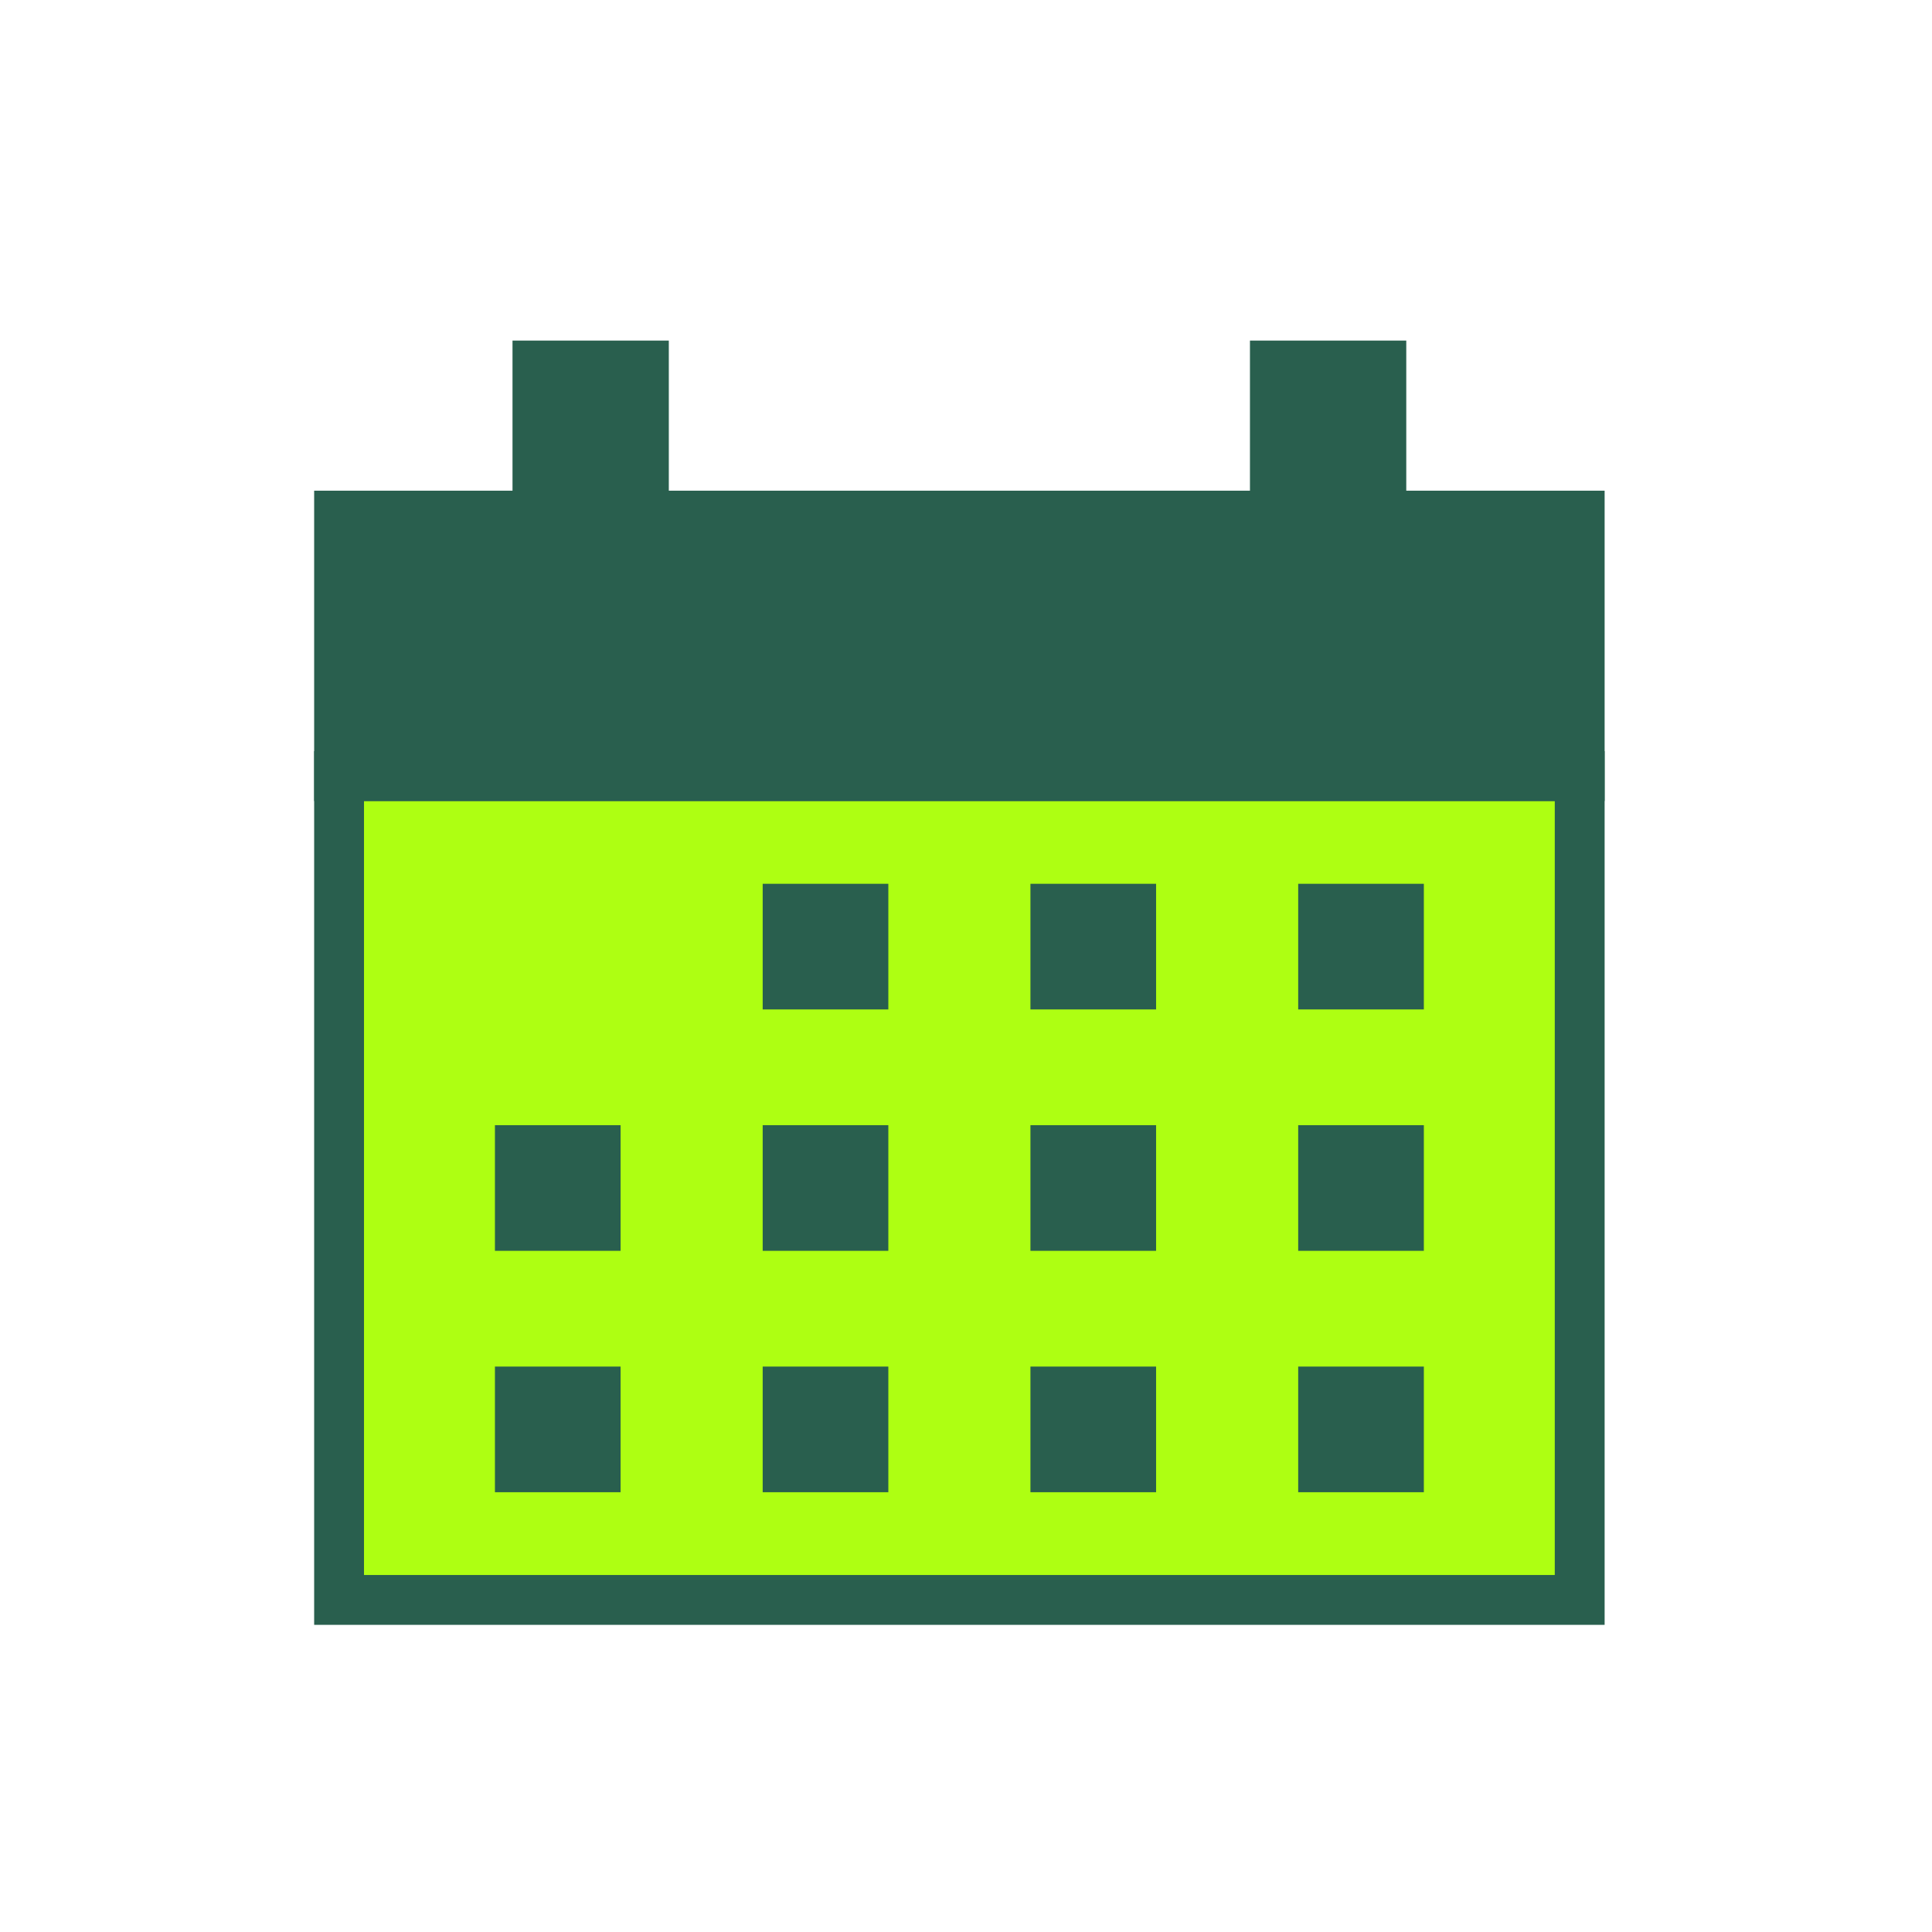
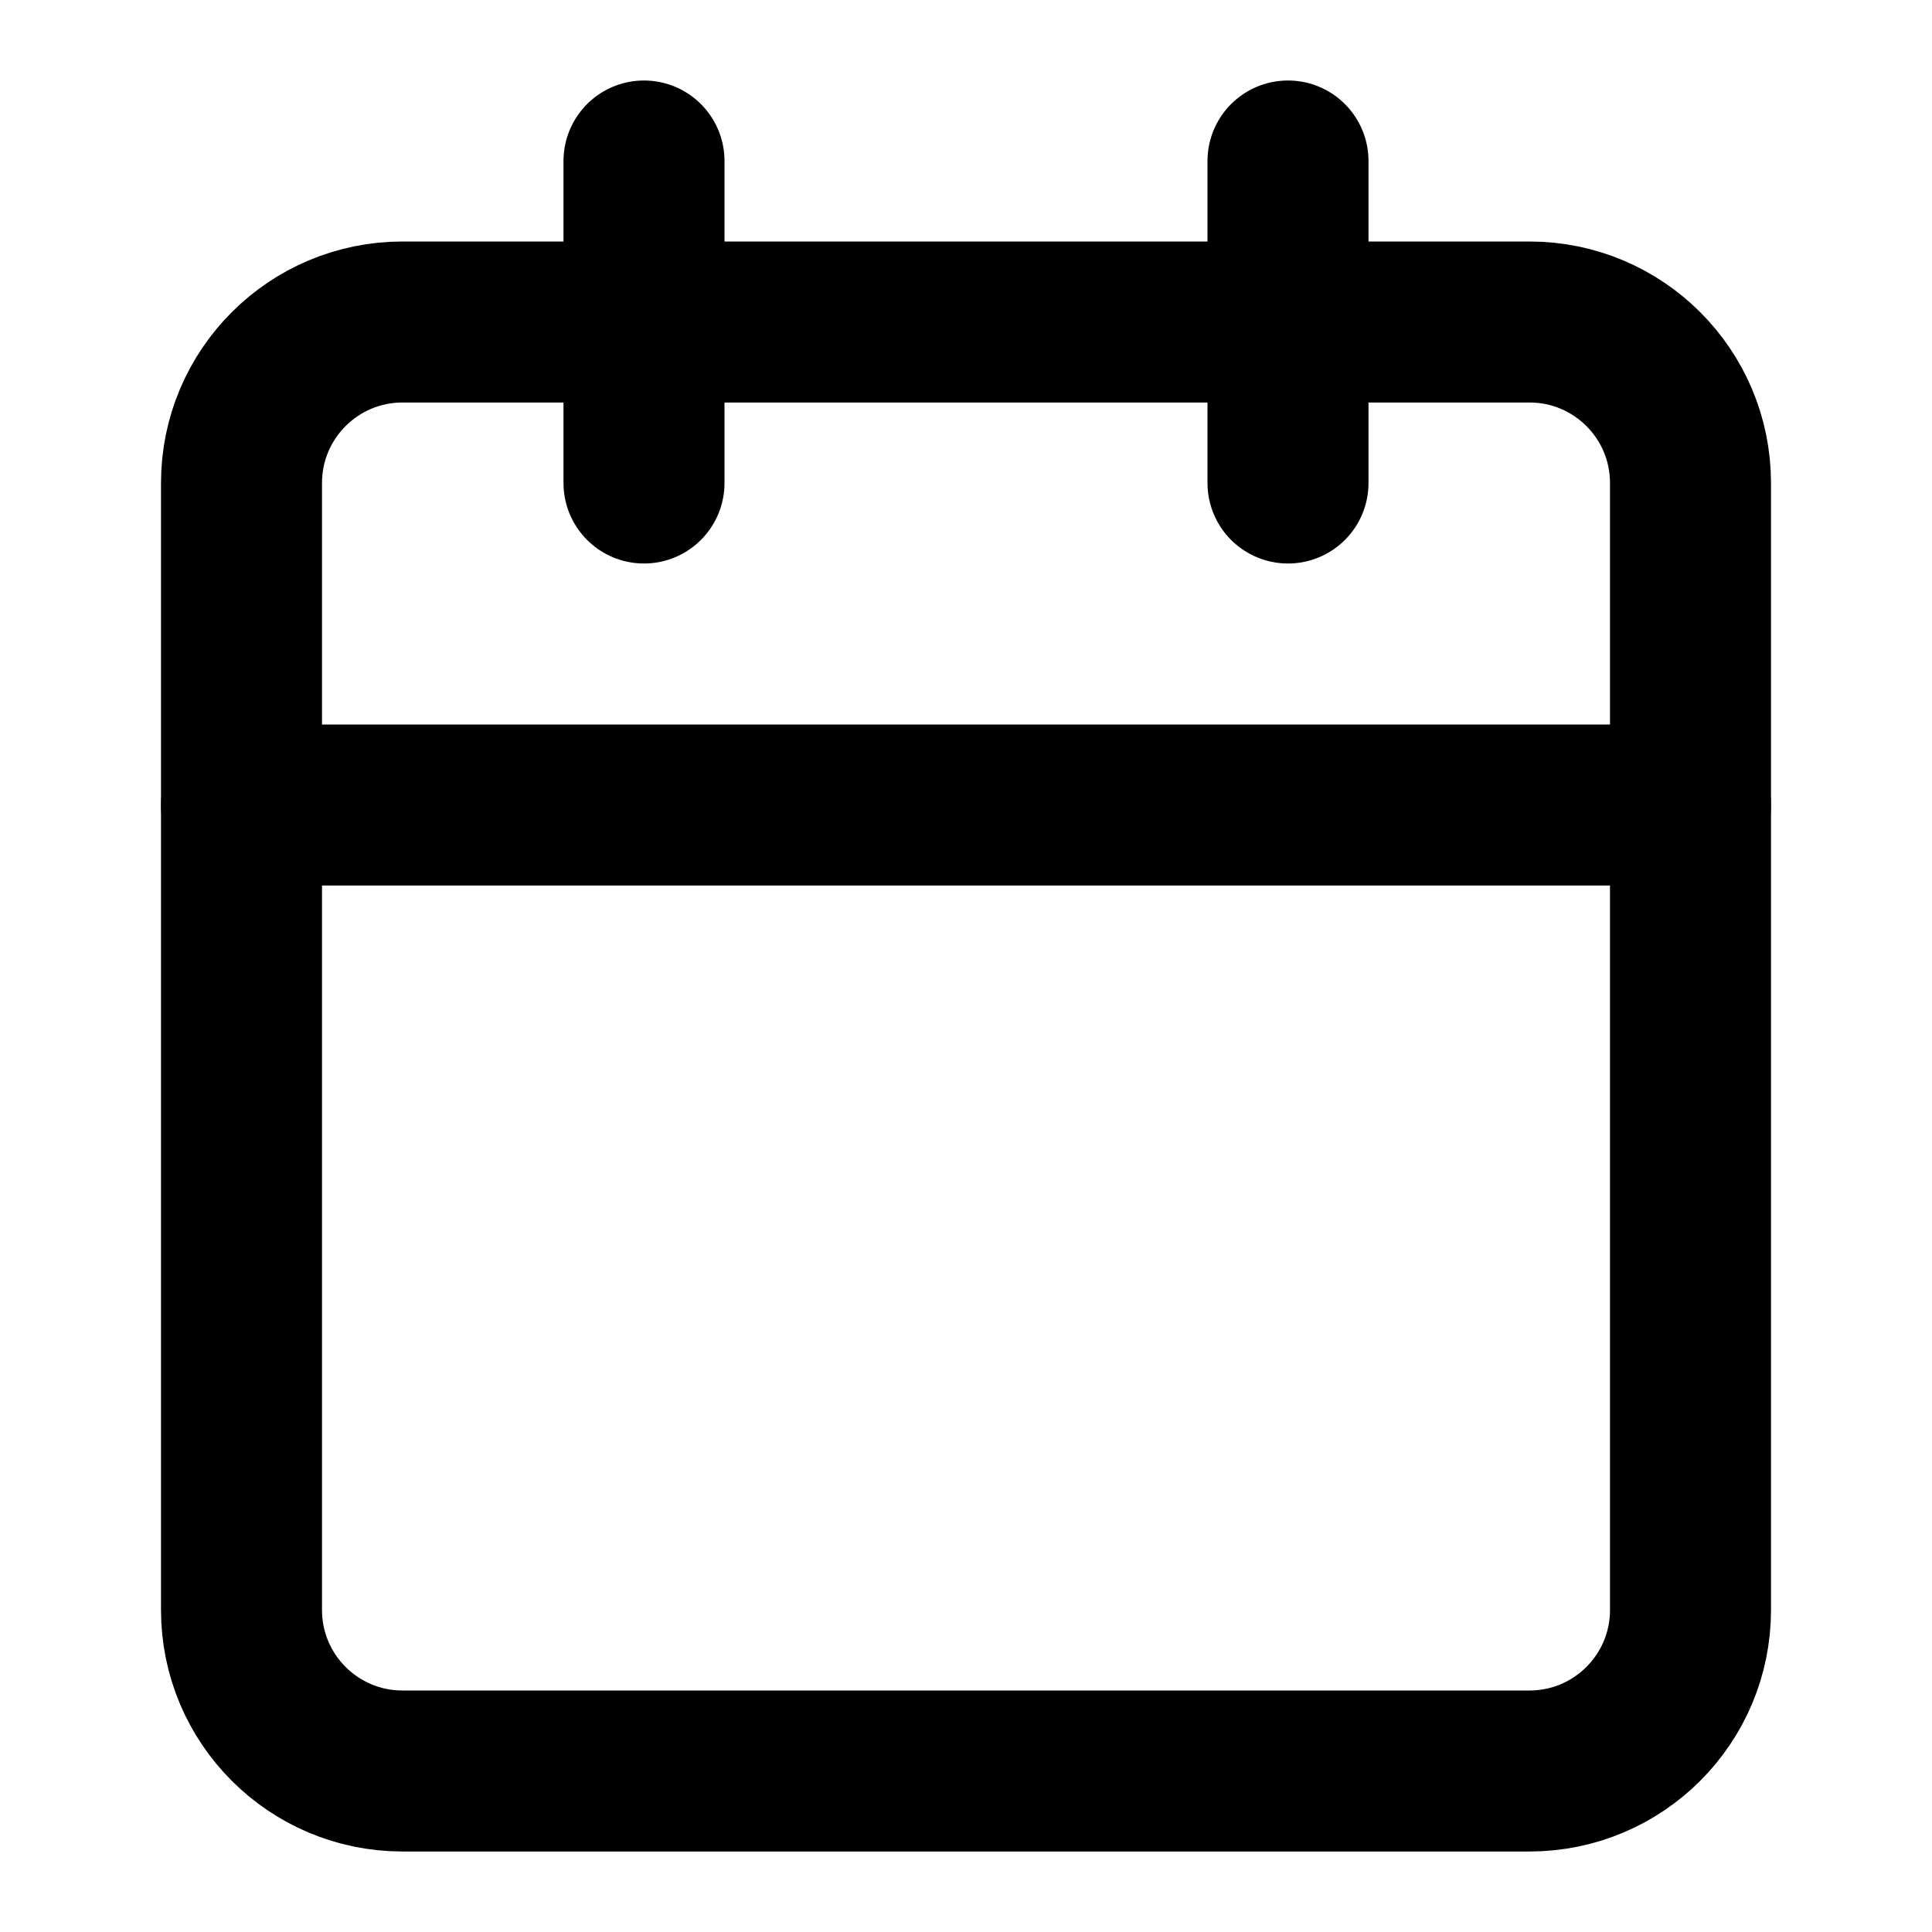
- <svg xmlns="http://www.w3.org/2000/svg" width="800px" height="800px" viewBox="0 0 1024 1024" class="icon" version="1.1" fill="#295f4e">
-   <g id="SVGRepo_bgCarrier" stroke-width="0" />
-   <g id="SVGRepo_tracerCarrier" stroke-linecap="round" stroke-linejoin="round" />
-   <g id="SVGRepo_iconCarrier">
-     <path d="M182.067 383.79h664.916v473.911H182.067z" fill="#aeff12" />
-     <path d="M846.983 857.701H170.007V401.632h676.976v456.069zM189.428 838.28h638.134V421.053H189.428V838.28z" fill="#295f4e" />
-     <path d="M850.483 861.201H166.507V398.132h683.977v463.069z m-676.976-7h669.977V405.132H173.507v449.069z m657.555-12.421H185.929V417.553h645.134V841.78z m-638.133-7h631.134V424.553H192.929V834.78z" fill="#295f4e" />
-     <path d="M179.718 273.282h657.556v138.061H179.718z" fill="#295f4e" />
-     <path d="M840.774 414.844H176.219V269.782h664.556v145.062z m-657.555-7h650.556V276.782H183.219v131.062z" fill="#295f4e" />
-     <path d="M846.983 421.053H170.007V263.572h676.976v157.481z m-657.555-19.421h638.134V282.994H189.428v118.638z" fill="#295f4e" />
-     <path d="M850.483 424.553H166.507v-164.48h683.977v164.48z m-676.976-7h669.977v-150.48H173.507v150.48z m657.555-12.421H185.929V279.494h645.134v125.638z m-638.133-7h631.134V286.494H192.929v111.638z" fill="#295f4e" />
-     <path d="M672.215 190.225h63.426v162.87h-63.426z" fill="#295f4e" />
-     <path d="M745.351 362.806h-82.847V180.514h82.847v182.292z m-63.426-19.421h44.005v-143.45h-44.005v143.45z" fill="#295f4e" />
-     <path d="M281.351 190.225h63.426v162.87h-63.426z" fill="#295f4e" />
-     <path d="M354.487 362.806H271.64V180.514h82.847v182.292z m-63.426-19.421h44.005v-143.45h-44.005v143.45z" fill="#295f4e" />
-     <path d="M688.071 468.427h66.597v66.597h-66.597z" fill="#295f4e" />
-     <path d="M688.071 596.369h66.597v66.597h-66.597zM688.071 724.31h66.597v66.598h-66.597zM546.156 468.427h66.597v66.597h-66.597z" fill="#295f4e" />
-     <path d="M546.156 596.369h66.597v66.597h-66.597z" fill="#295f4e" />
-     <path d="M546.156 724.31h66.597v66.598h-66.597zM404.239 468.427h66.598v66.597h-66.598z" fill="#295f4e" />
-     <path d="M404.239 596.369h66.598v66.597h-66.598z" fill="#295f4e" />
-     <path d="M404.239 724.31h66.598v66.598h-66.598zM262.323 596.369h66.598v66.597h-66.598z" fill="#295f4e" />
-     <path d="M262.323 724.31h66.598v66.598h-66.598z" fill="#295f4e" />
-   </g>
+ <svg xmlns="http://www.w3.org/2000/svg" width="24" height="24" viewBox="0 0 24 24" fill="none" stroke="currentColor" stroke-width="2" stroke-linecap="round" stroke-linejoin="round" class="lucide lucide-calendar-icon lucide-calendar">
+   <path d="M8 2v4" />
+   <path d="M16 2v4" />
+   <rect width="18" height="18" x="3" y="4" rx="2" />
+   <path d="M3 10h18" />
</svg>
